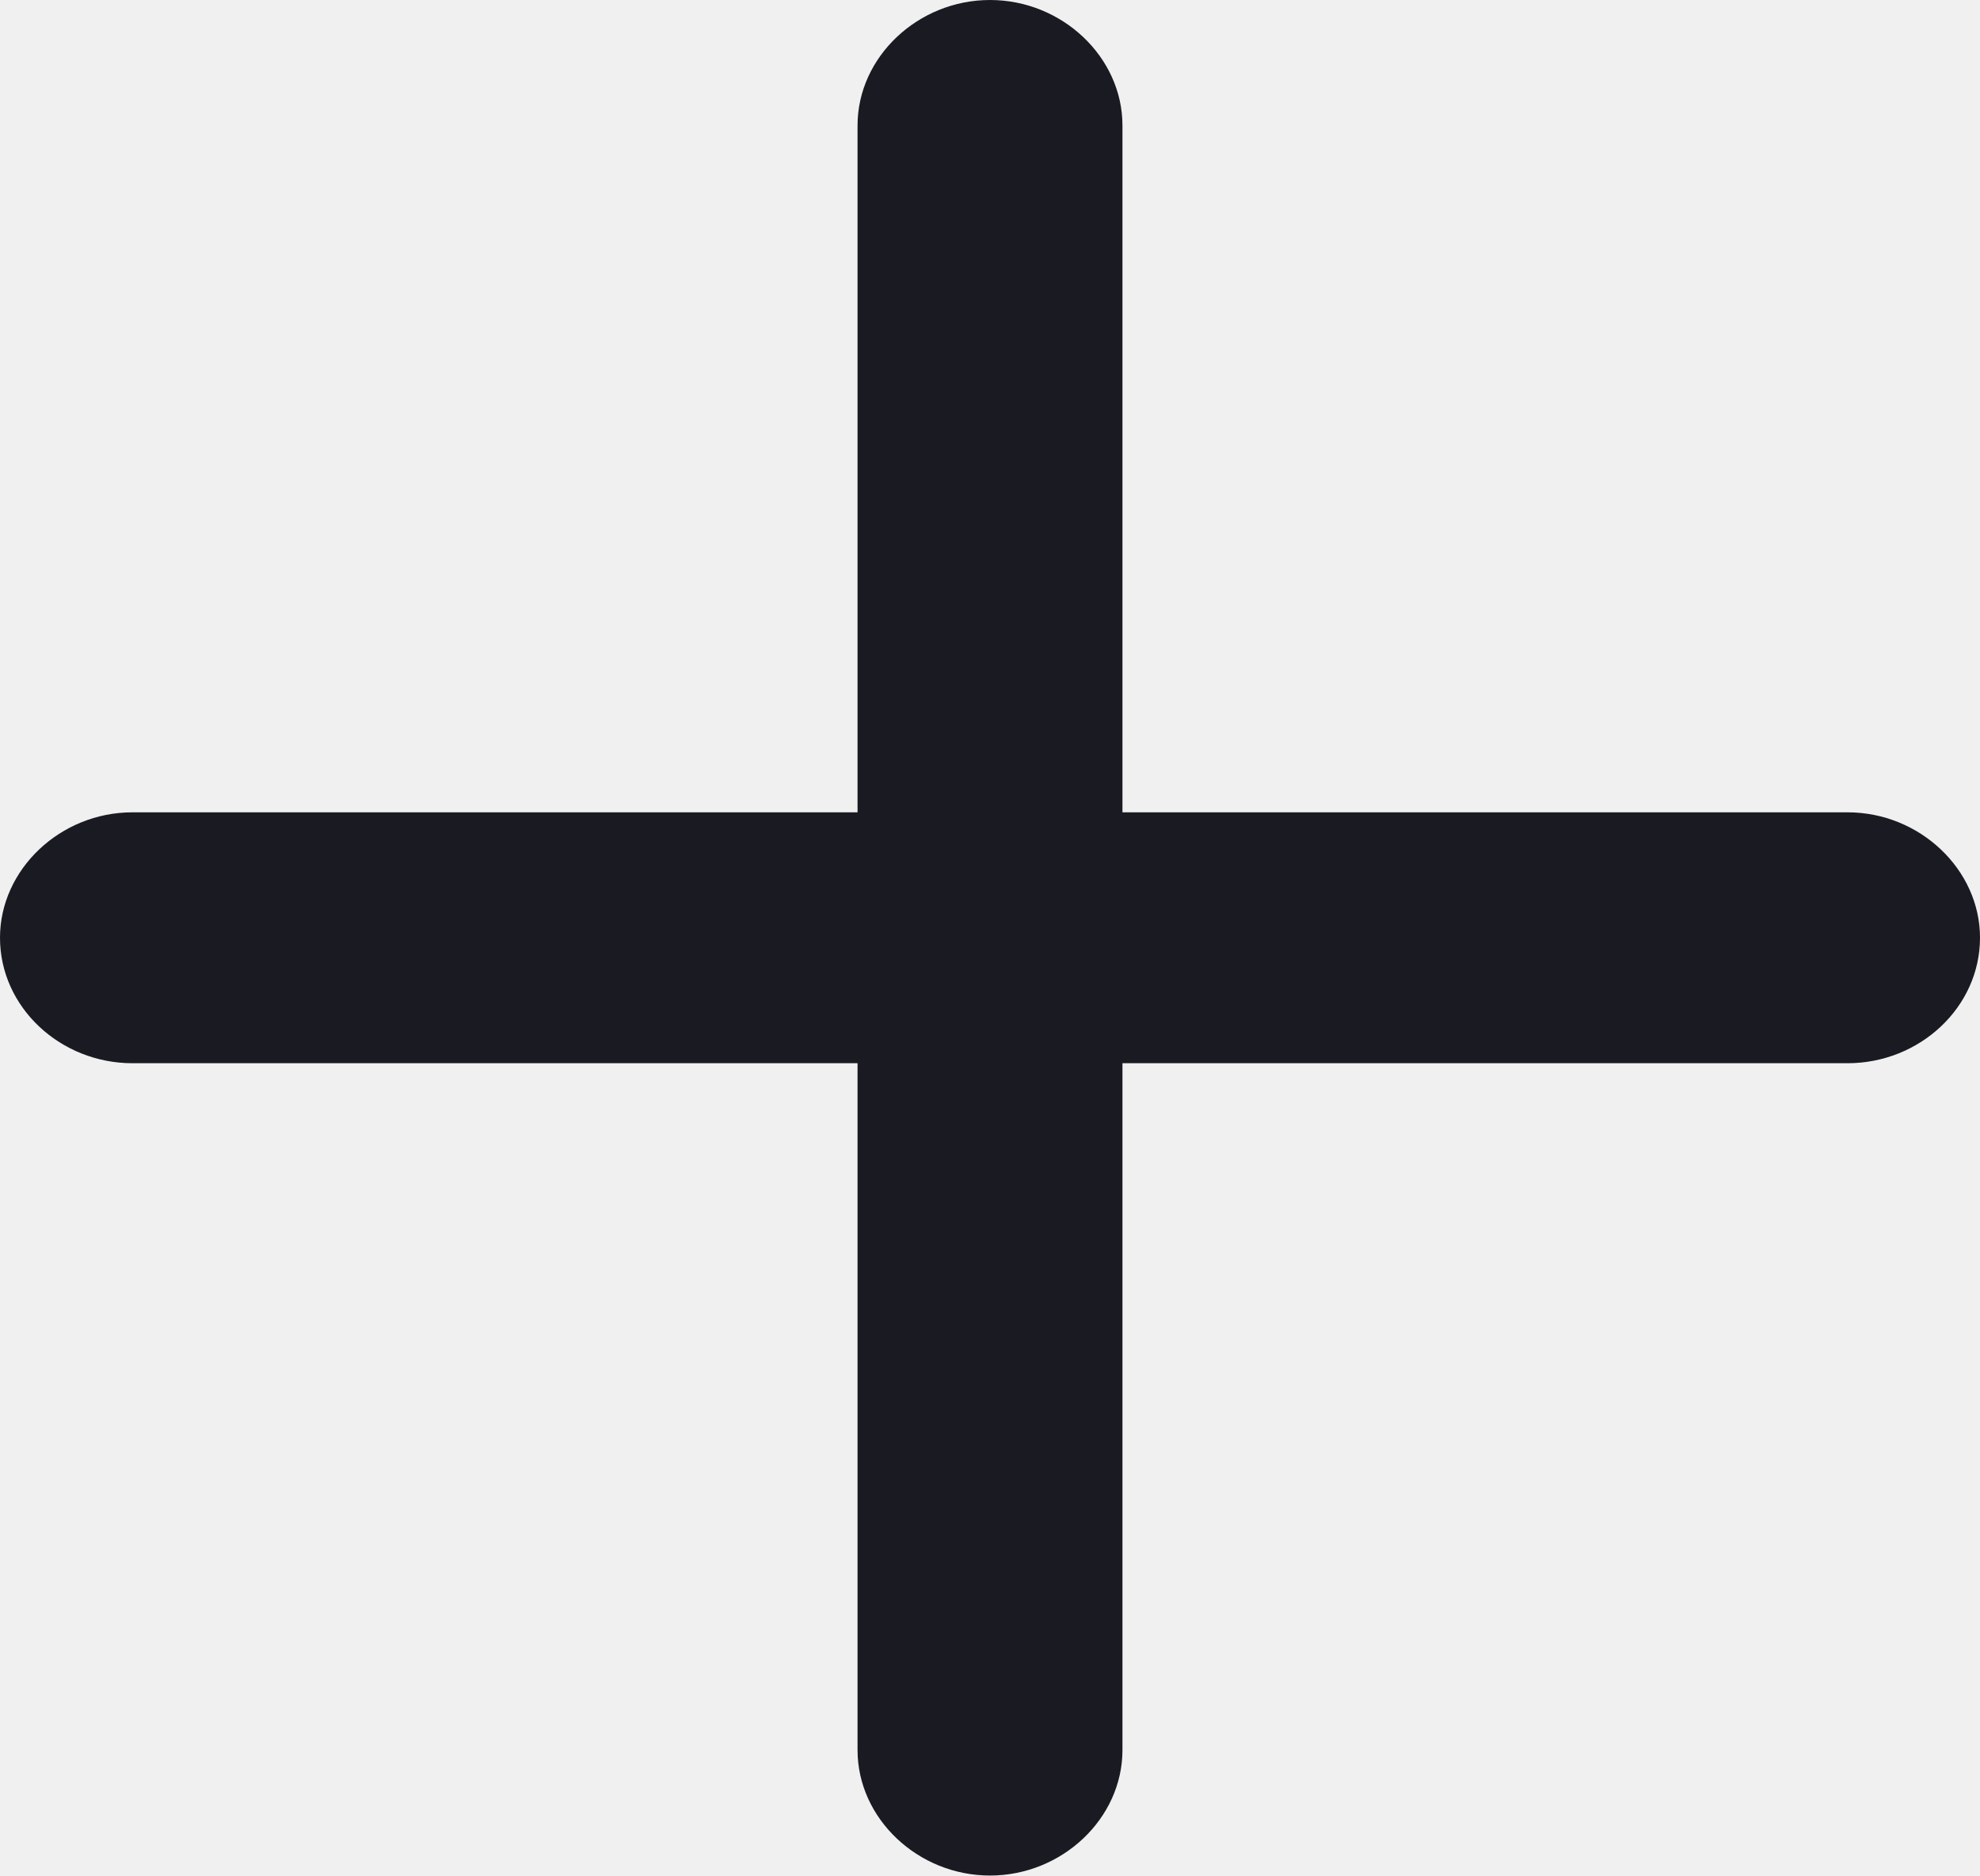
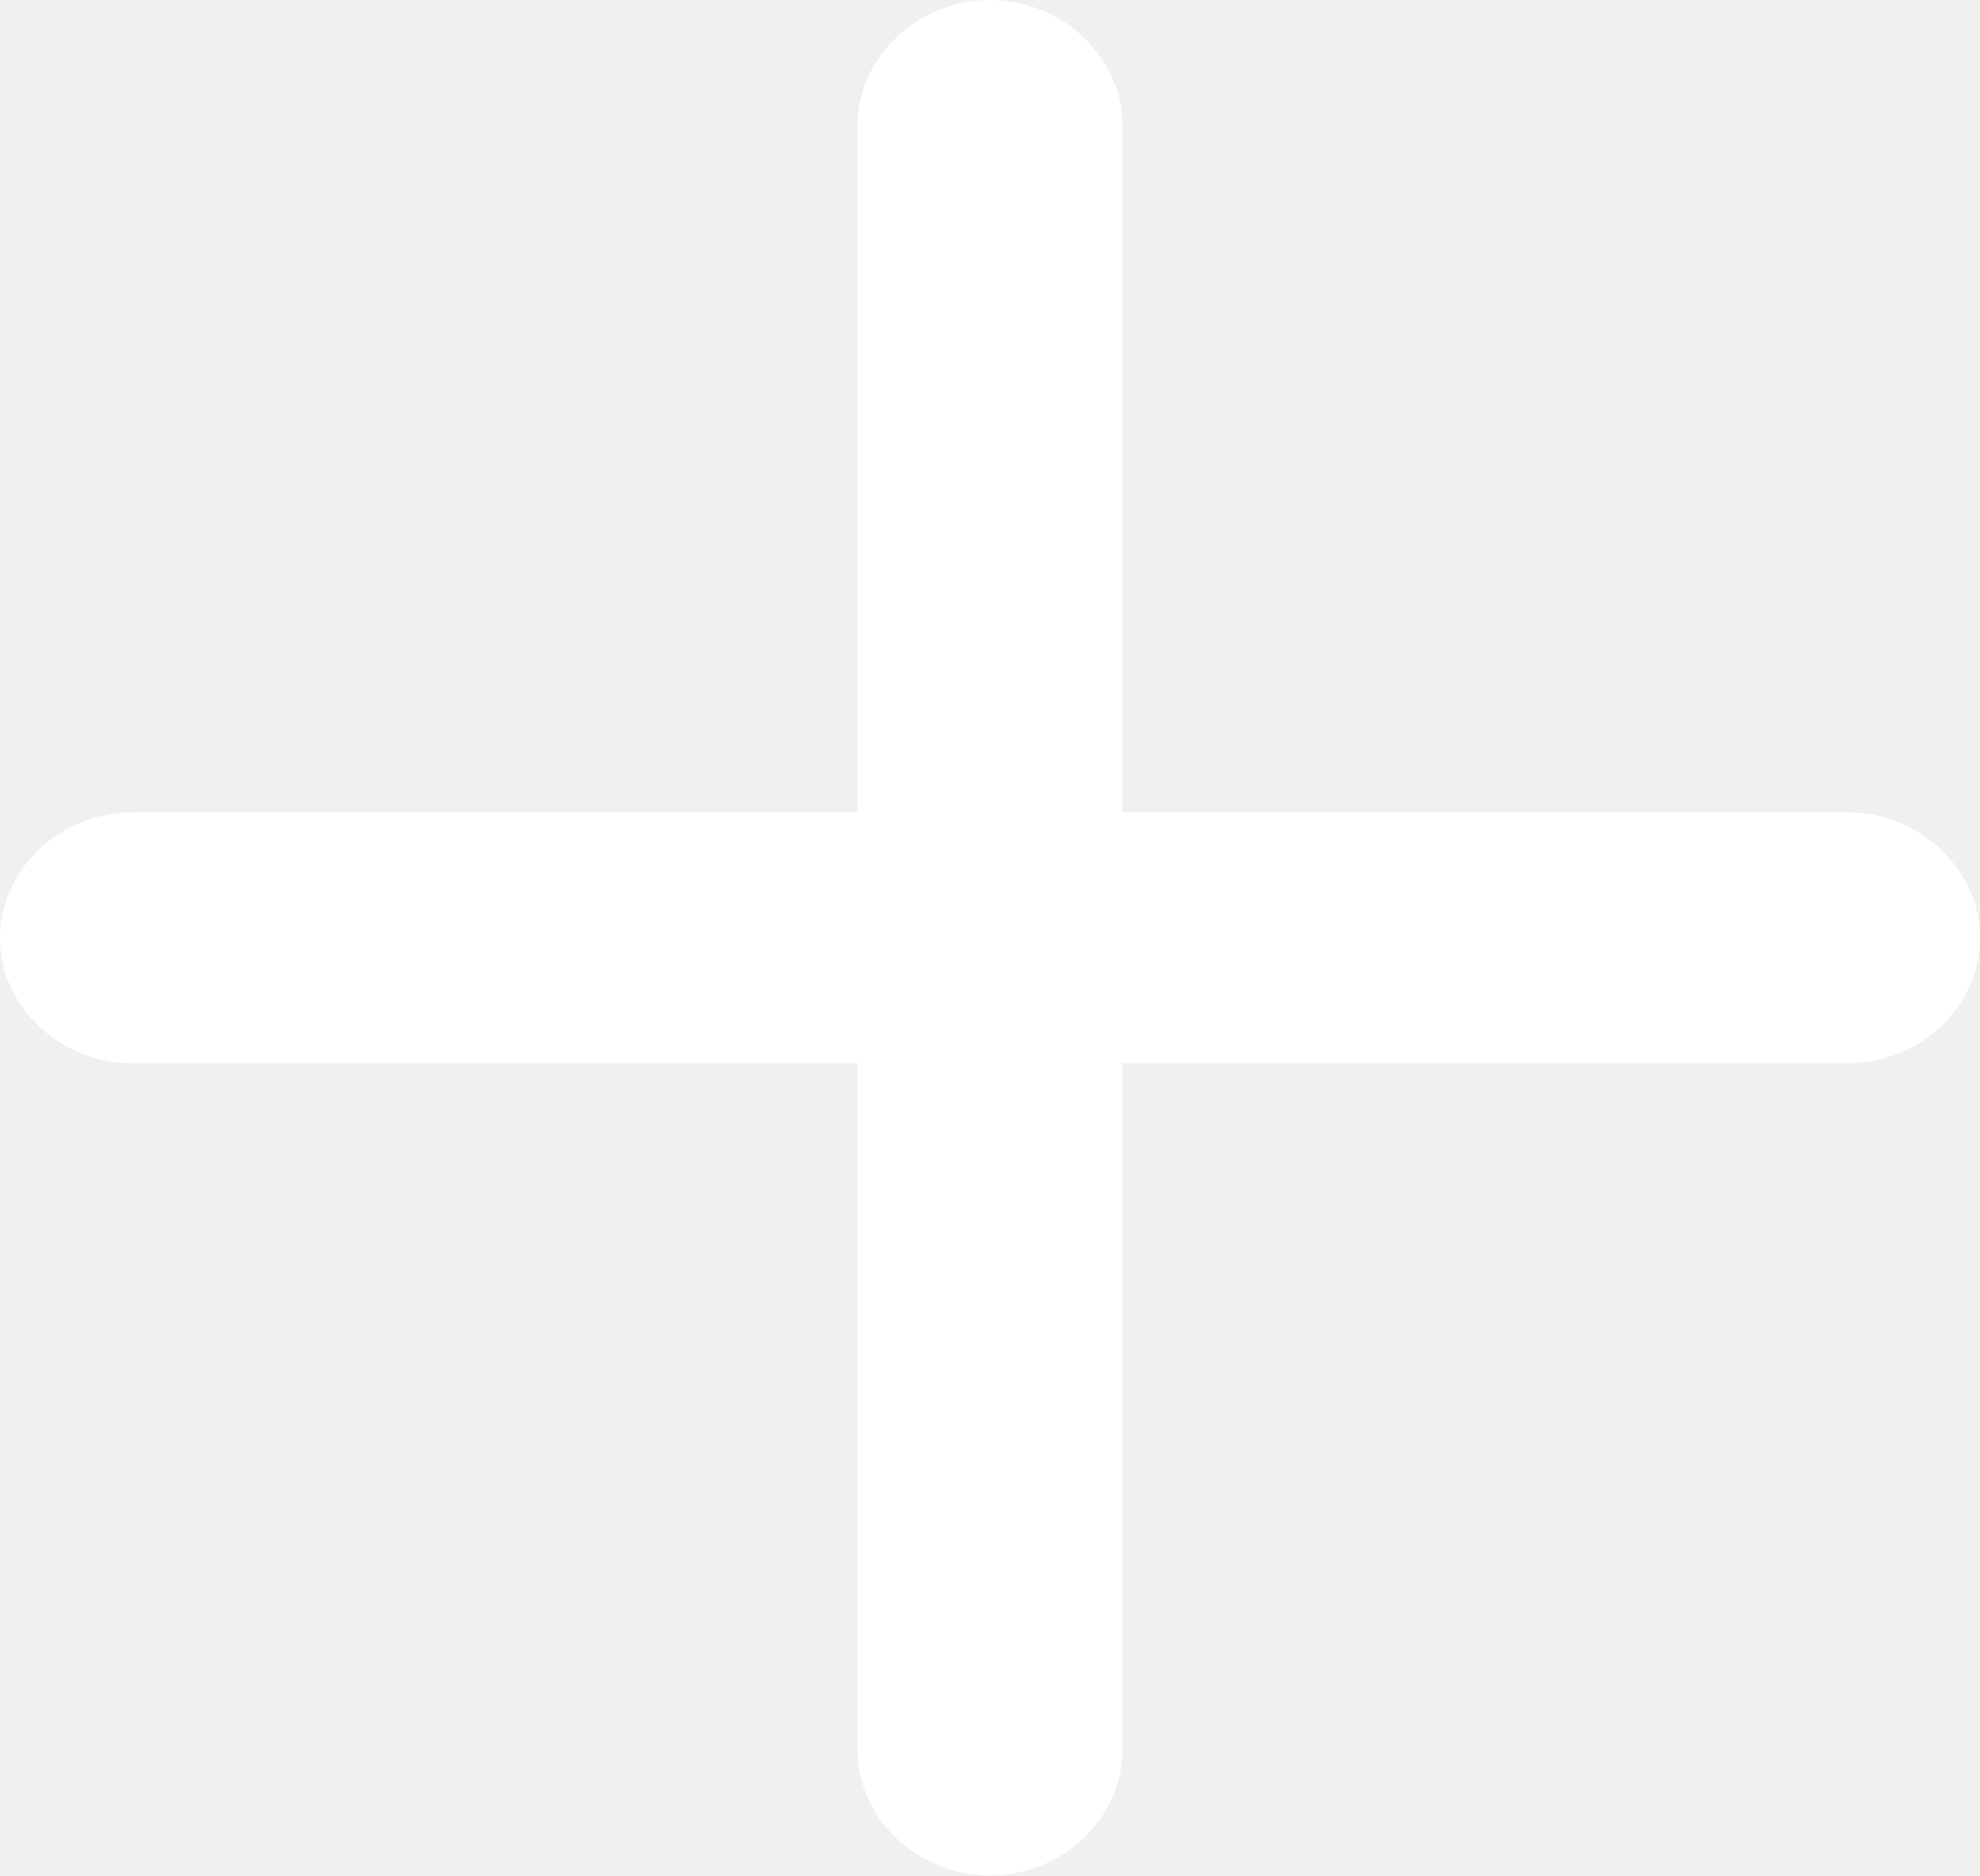
<svg xmlns="http://www.w3.org/2000/svg" width="19" height="18" viewBox="0 0 19 18" fill="none">
-   <path d="M0 9C0 9.667 0.579 10.204 1.271 10.204H8.229V16.796C8.229 17.452 8.808 18 9.5 18C10.192 18 10.771 17.452 10.771 16.796V10.204H17.729C18.421 10.204 19 9.667 19 9C19 8.344 18.421 7.796 17.729 7.796H10.771V1.204C10.771 0.548 10.192 0 9.5 0C8.808 0 8.229 0.548 8.229 1.204V7.796H1.271C0.579 7.796 0 8.344 0 9Z" fill="#1A1B22" />
+   <path d="M0 9C0 9.667 0.579 10.204 1.271 10.204H8.229V16.796C8.229 17.452 8.808 18 9.5 18C10.192 18 10.771 17.452 10.771 16.796V10.204H17.729C18.421 10.204 19 9.667 19 9C19 8.344 18.421 7.796 17.729 7.796H10.771V1.204C10.771 0.548 10.192 0 9.5 0C8.808 0 8.229 0.548 8.229 1.204V7.796H1.271C0.579 7.796 0 8.344 0 9Z" fill="white" />
</svg>
